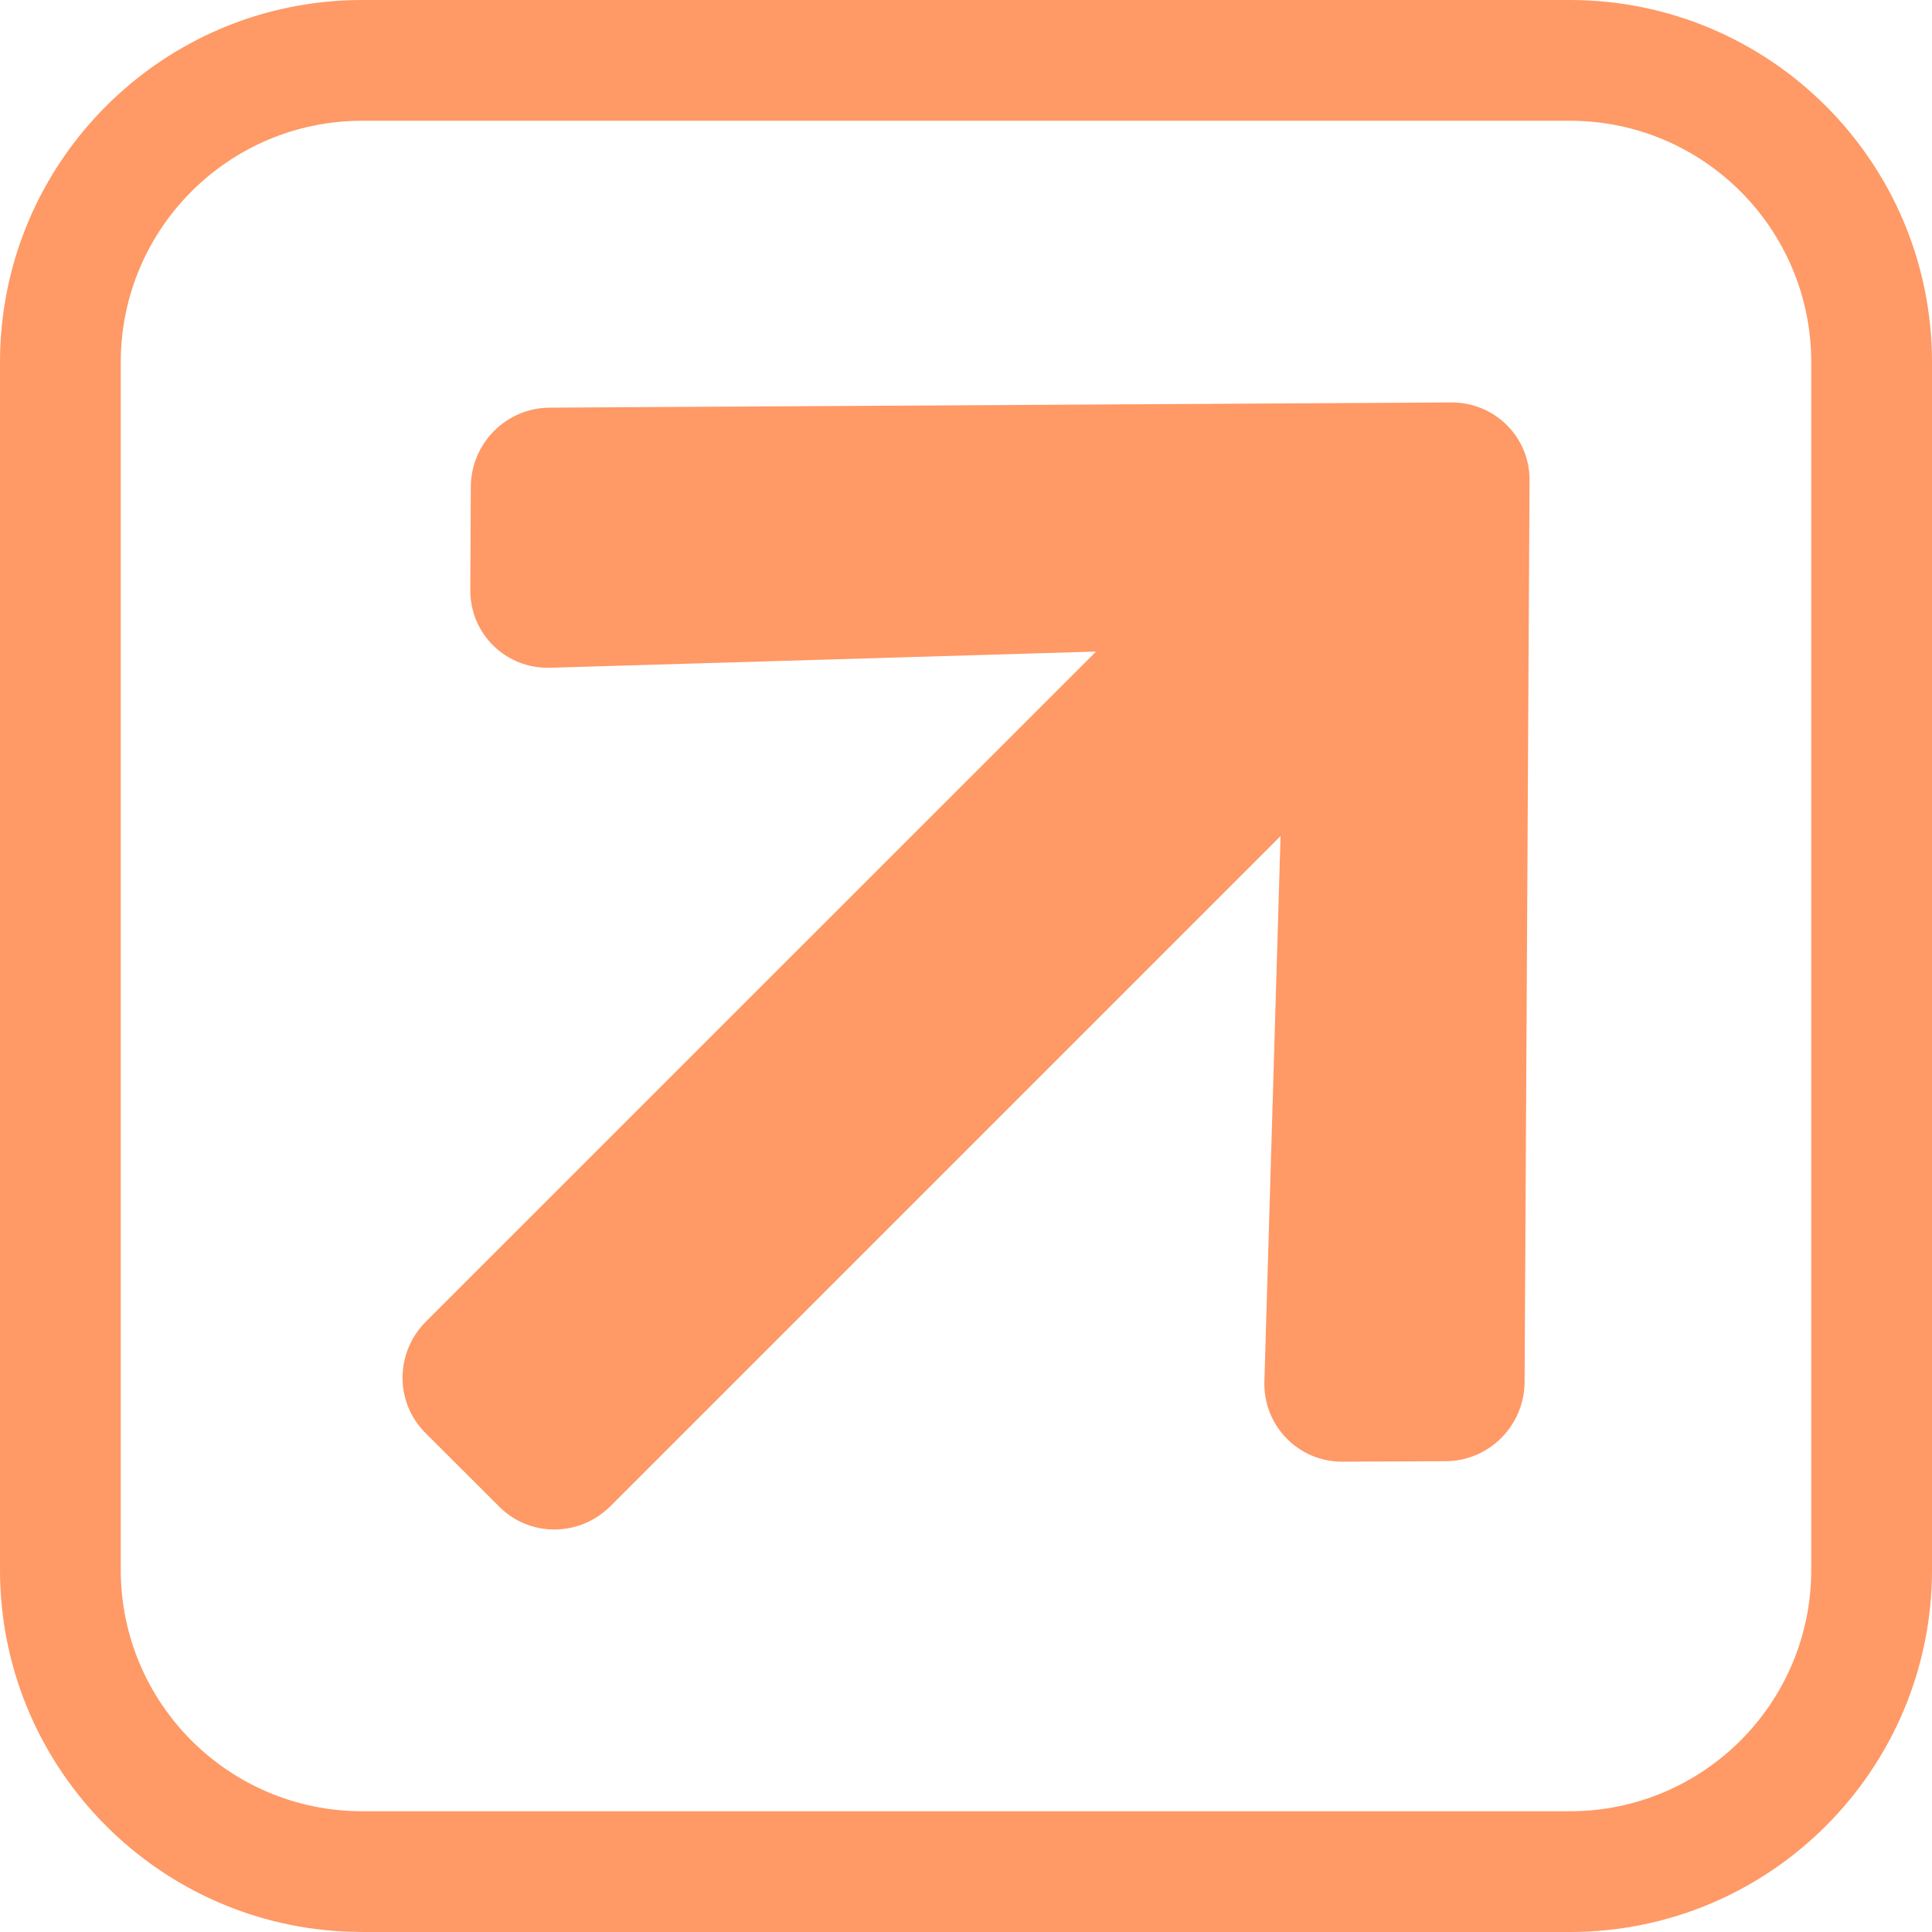
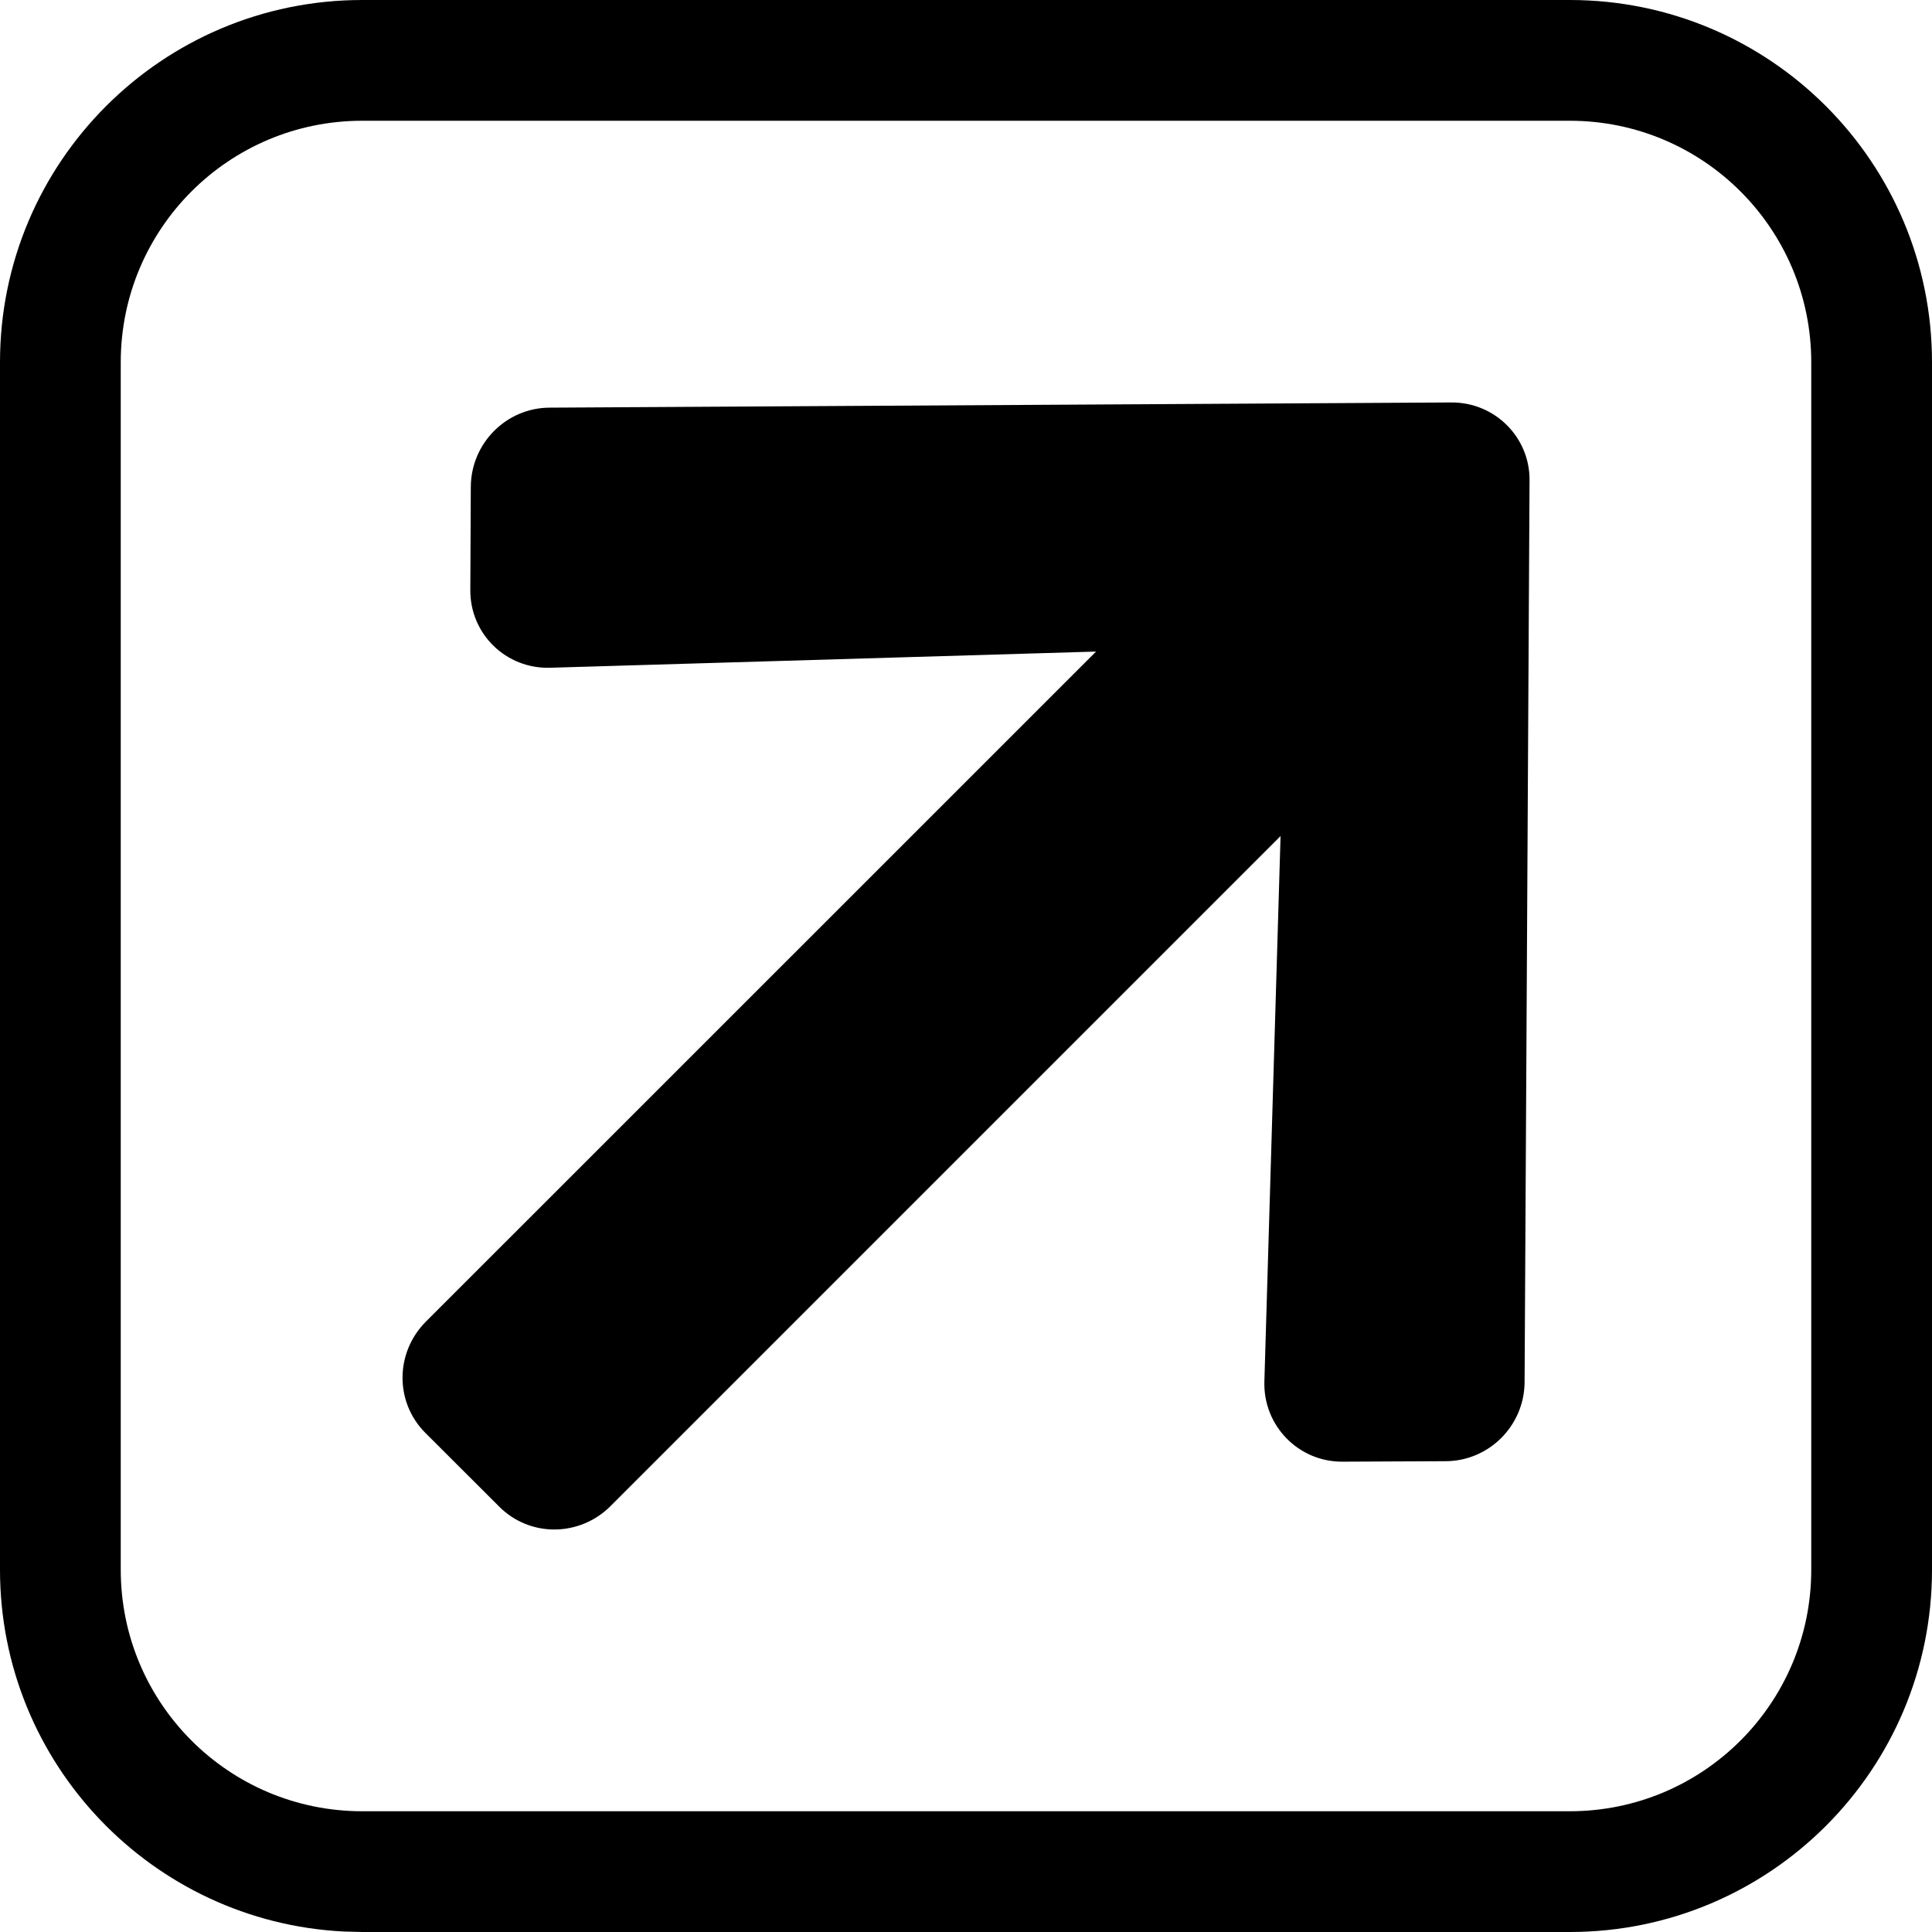
- <svg xmlns="http://www.w3.org/2000/svg" width="16" height="16" viewBox="0 0 16 16" fill="none">
-   <path d="M13 0C14.657 0 16 1.343 16 3V13C16 14.657 14.657 16 13 16H3L2.846 15.996C1.261 15.916 0 14.605 0 13V3C0 1.343 1.343 0 3 0H13ZM3 1C1.895 1 1 1.895 1 3V13C1 14.105 1.895 15 3 15H13C14.105 15 15 14.105 15 13V3C15 1.895 14.105 1 13 1H3ZM12.02 3.333C12.38 3.331 12.671 3.622 12.667 3.98L12.626 11.446C12.624 11.807 12.331 12.1 11.972 12.101L11.118 12.105C10.753 12.107 10.461 11.807 10.471 11.442L10.605 6.924L5.056 12.473C4.799 12.729 4.388 12.732 4.134 12.477L3.522 11.866C3.269 11.612 3.271 11.202 3.527 10.945L9.077 5.396L4.558 5.53C4.191 5.542 3.891 5.25 3.895 4.883L3.899 4.03C3.902 3.669 4.195 3.376 4.554 3.376L12.02 3.333Z" fill="#FF9966" />
+ <svg xmlns="http://www.w3.org/2000/svg" viewBox="0 0 16 16" fill="none">
+   <path d="M13 0C14.657 0 16 1.343 16 3V13C16 14.657 14.657 16 13 16H3L2.846 15.996C1.261 15.916 0 14.605 0 13V3C0 1.343 1.343 0 3 0H13ZM3 1C1.895 1 1 1.895 1 3V13C1 14.105 1.895 15 3 15H13C14.105 15 15 14.105 15 13V3C15 1.895 14.105 1 13 1H3ZM12.02 3.333C12.38 3.331 12.671 3.622 12.667 3.98L12.626 11.446C12.624 11.807 12.331 12.1 11.972 12.101L11.118 12.105C10.753 12.107 10.461 11.807 10.471 11.442L10.605 6.924L5.056 12.473C4.799 12.729 4.388 12.732 4.134 12.477L3.522 11.866C3.269 11.612 3.271 11.202 3.527 10.945L9.077 5.396L4.558 5.53C4.191 5.542 3.891 5.25 3.895 4.883L3.899 4.03C3.902 3.669 4.195 3.376 4.554 3.376L12.02 3.333Z" fill="currentColor" />
</svg>
